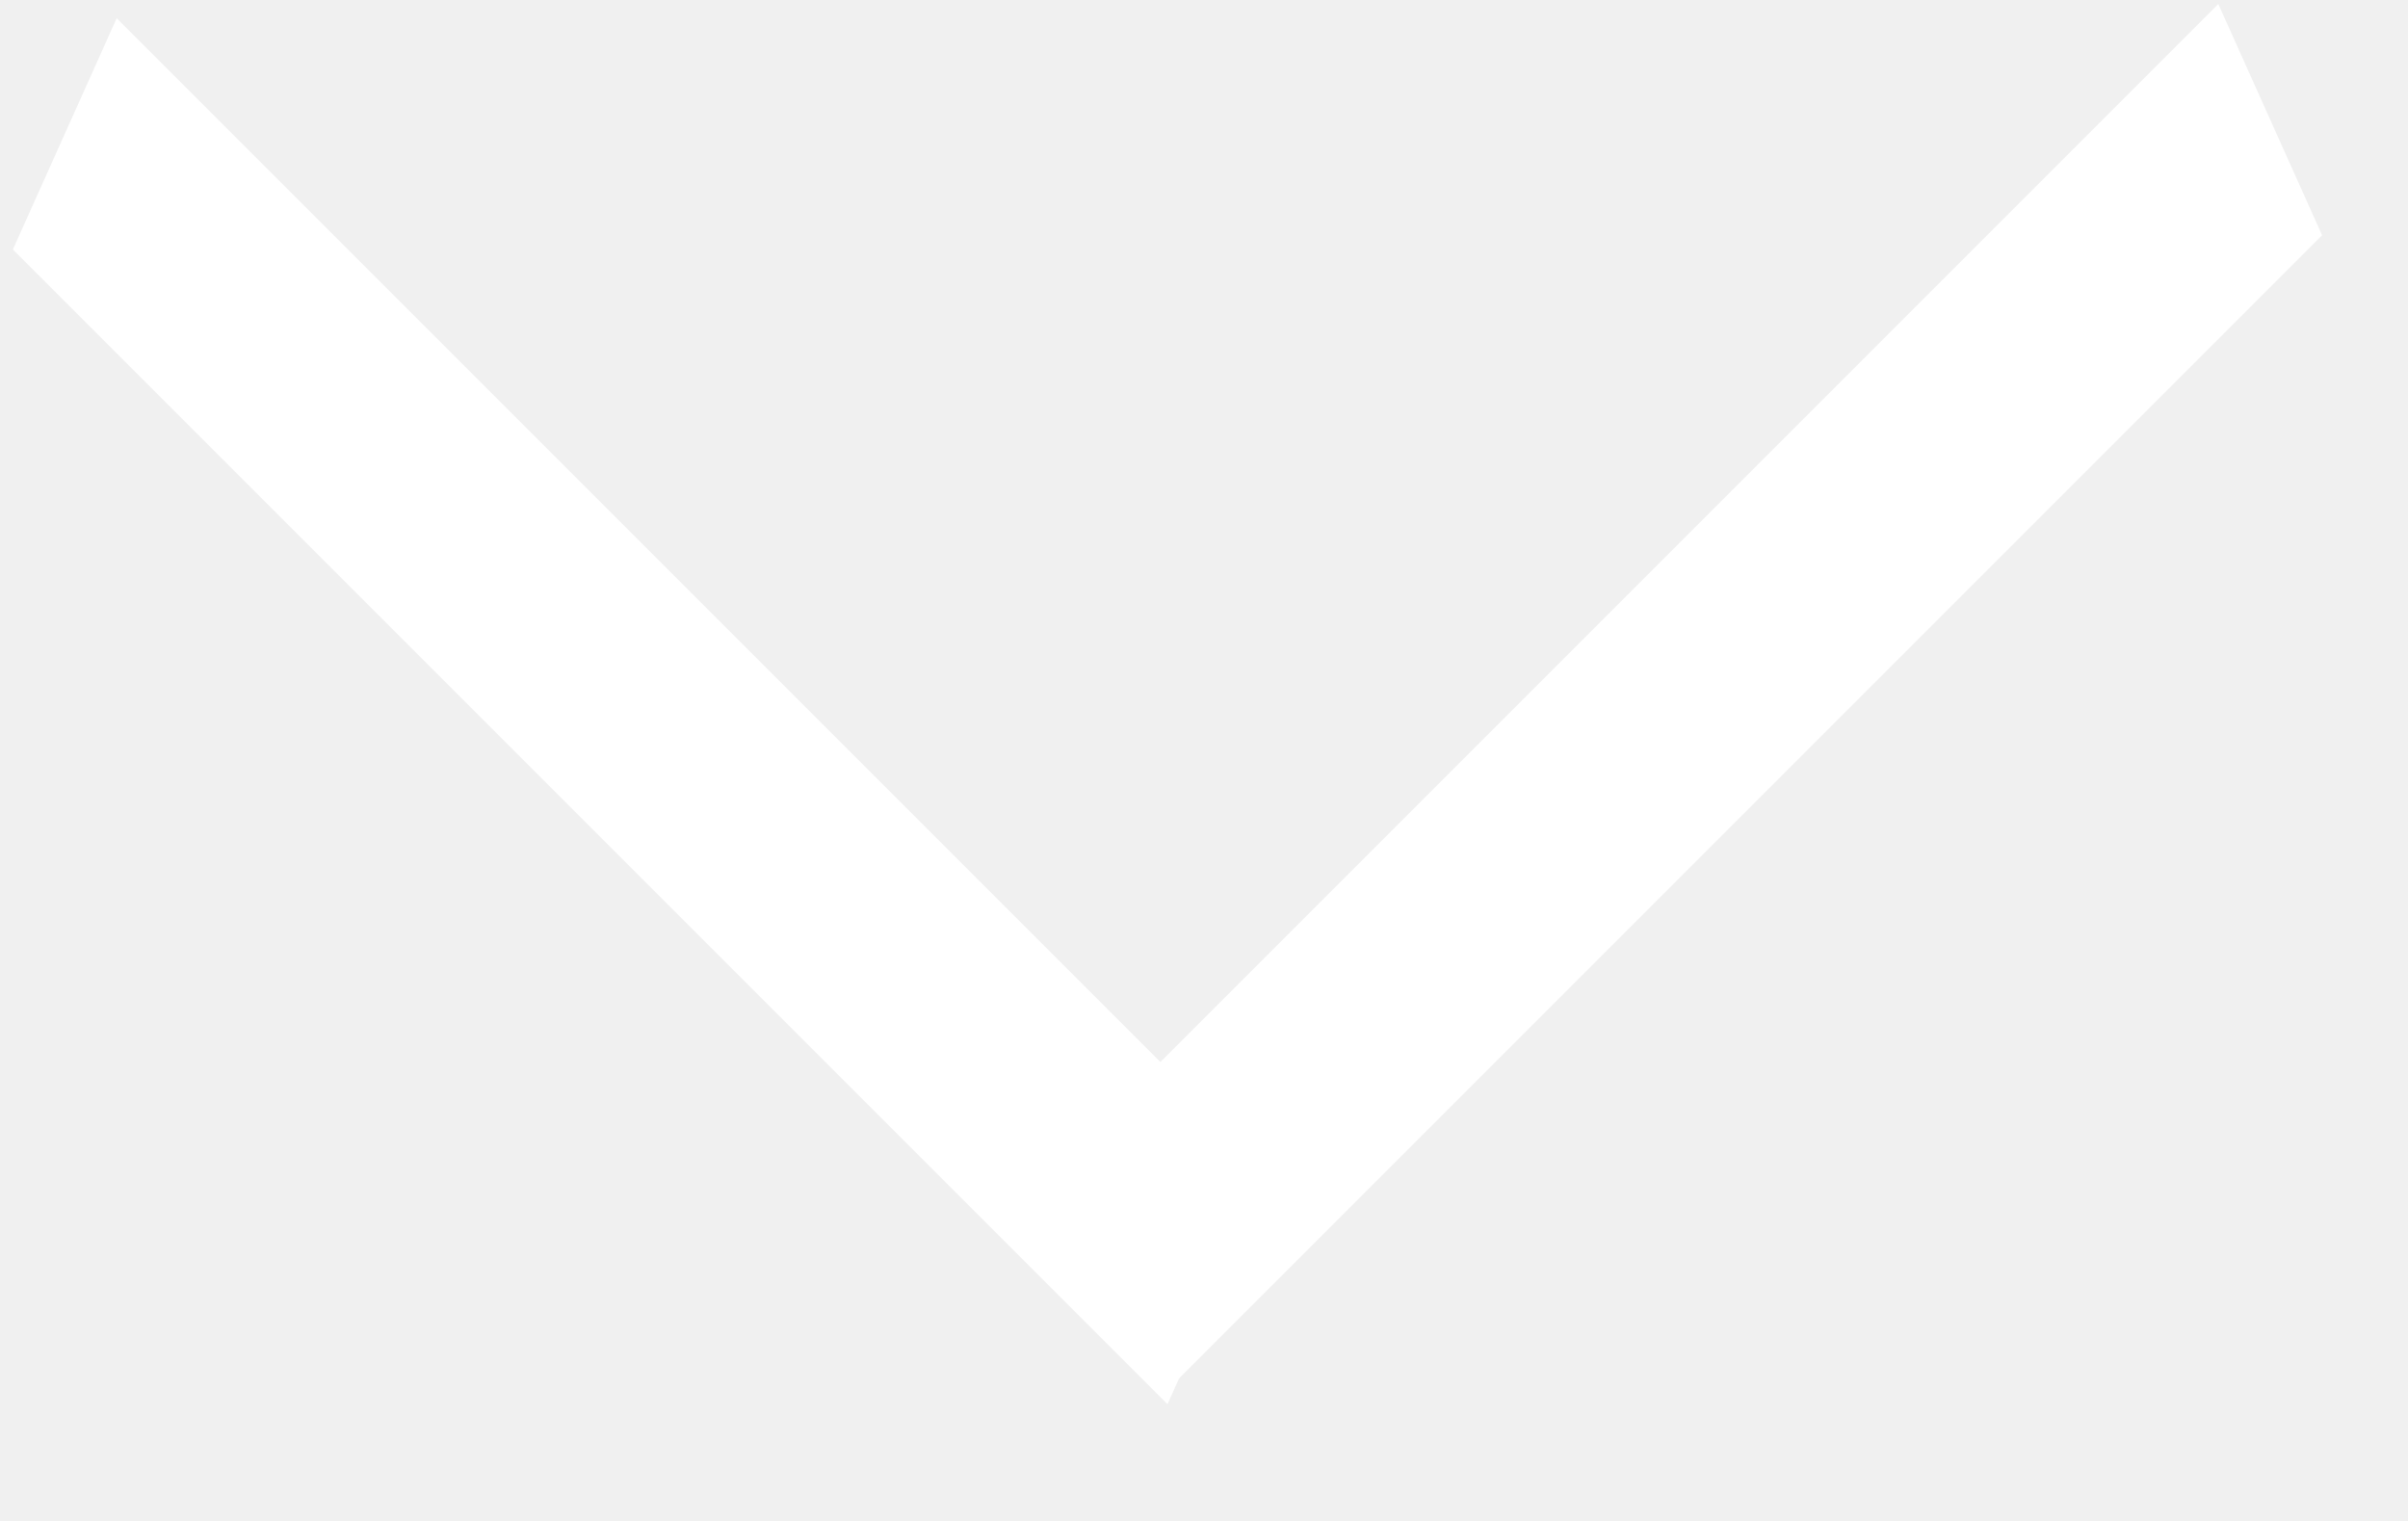
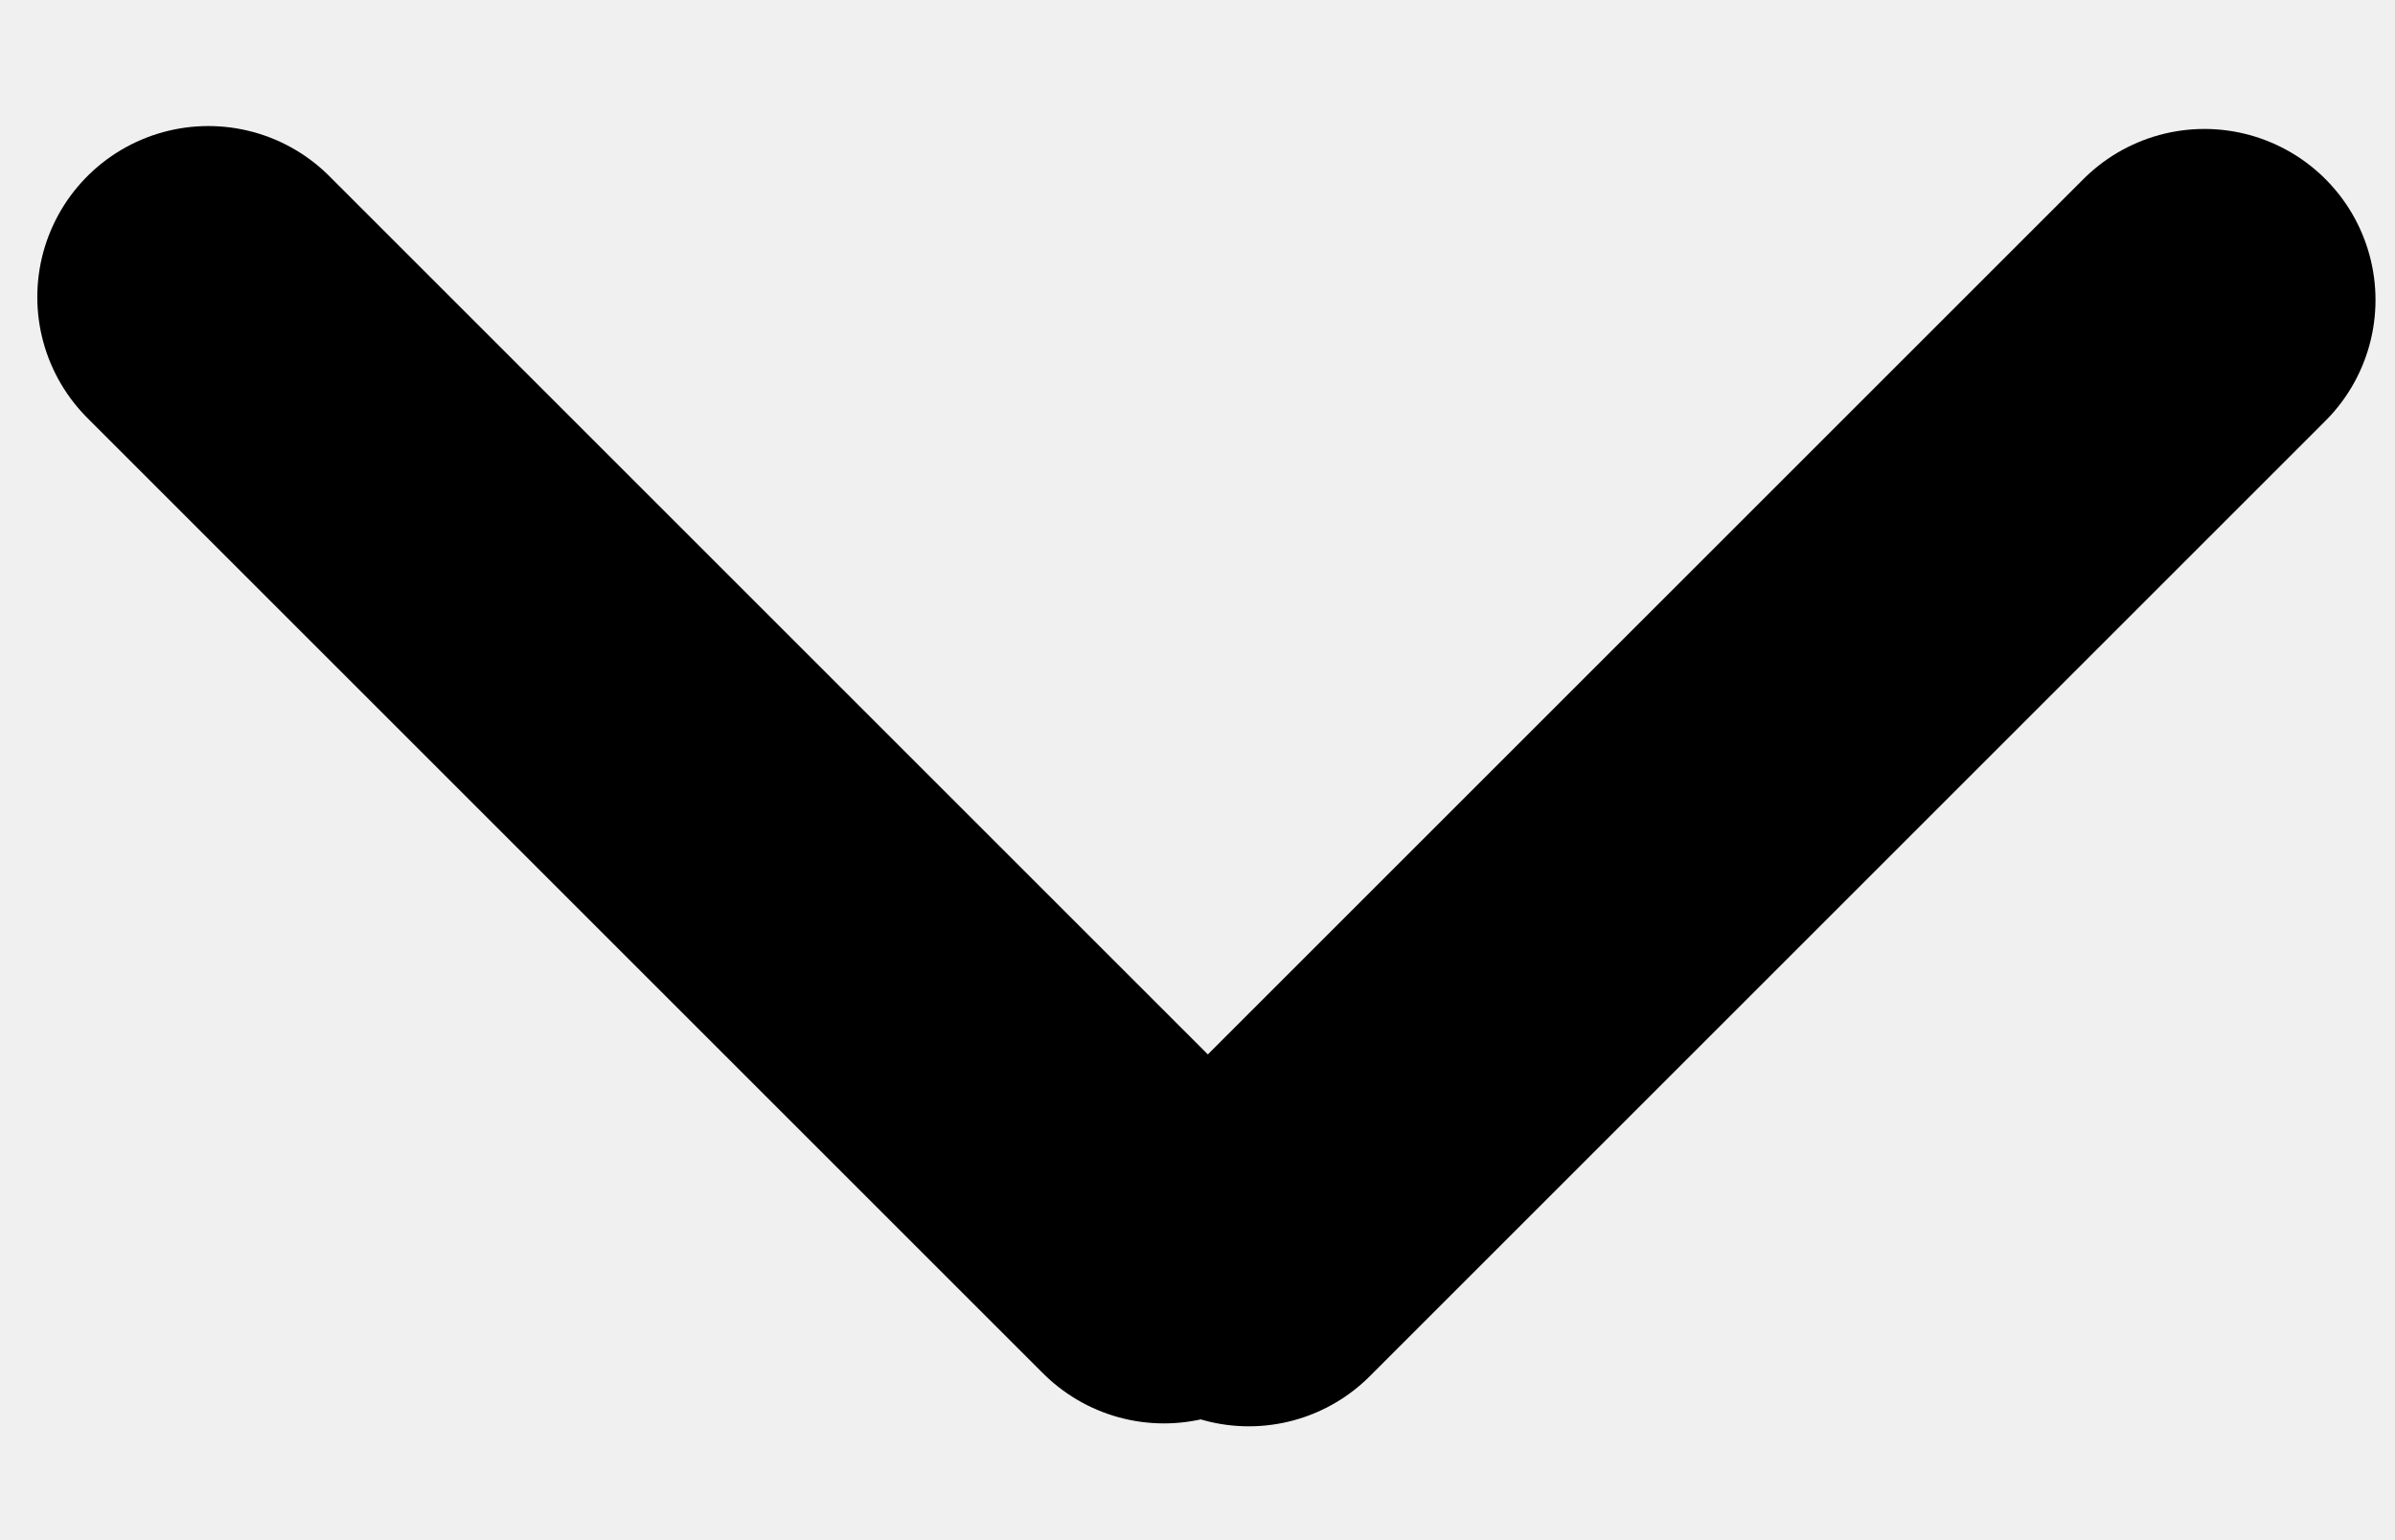
- <svg xmlns="http://www.w3.org/2000/svg" width="19" height="12" viewBox="0 0 19 12" fill="none">
-   <line y1="-1" x2="12.884" y2="-1" transform="matrix(0.707107 0.707107 -0.409537 0.912293 0.101562 1.96848)" stroke="white" stroke-width="2" />
-   <line y1="-1" x2="12.884" y2="-1" transform="matrix(0.707107 -0.707107 0.409537 0.912293 9.21191 10.9665)" stroke="white" stroke-width="2" />
+ <svg xmlns="http://www.w3.org/2000/svg" width="14" height="9" viewBox="0 0 14 9" fill="none">
+   <path d="M1.218 1.737L6.804 7.323" stroke="black" stroke-width="2" stroke-linecap="round" />
+   <path d="M7.3 7.34L12.886 1.754" stroke="black" stroke-width="2" stroke-linecap="round" />
</svg>
